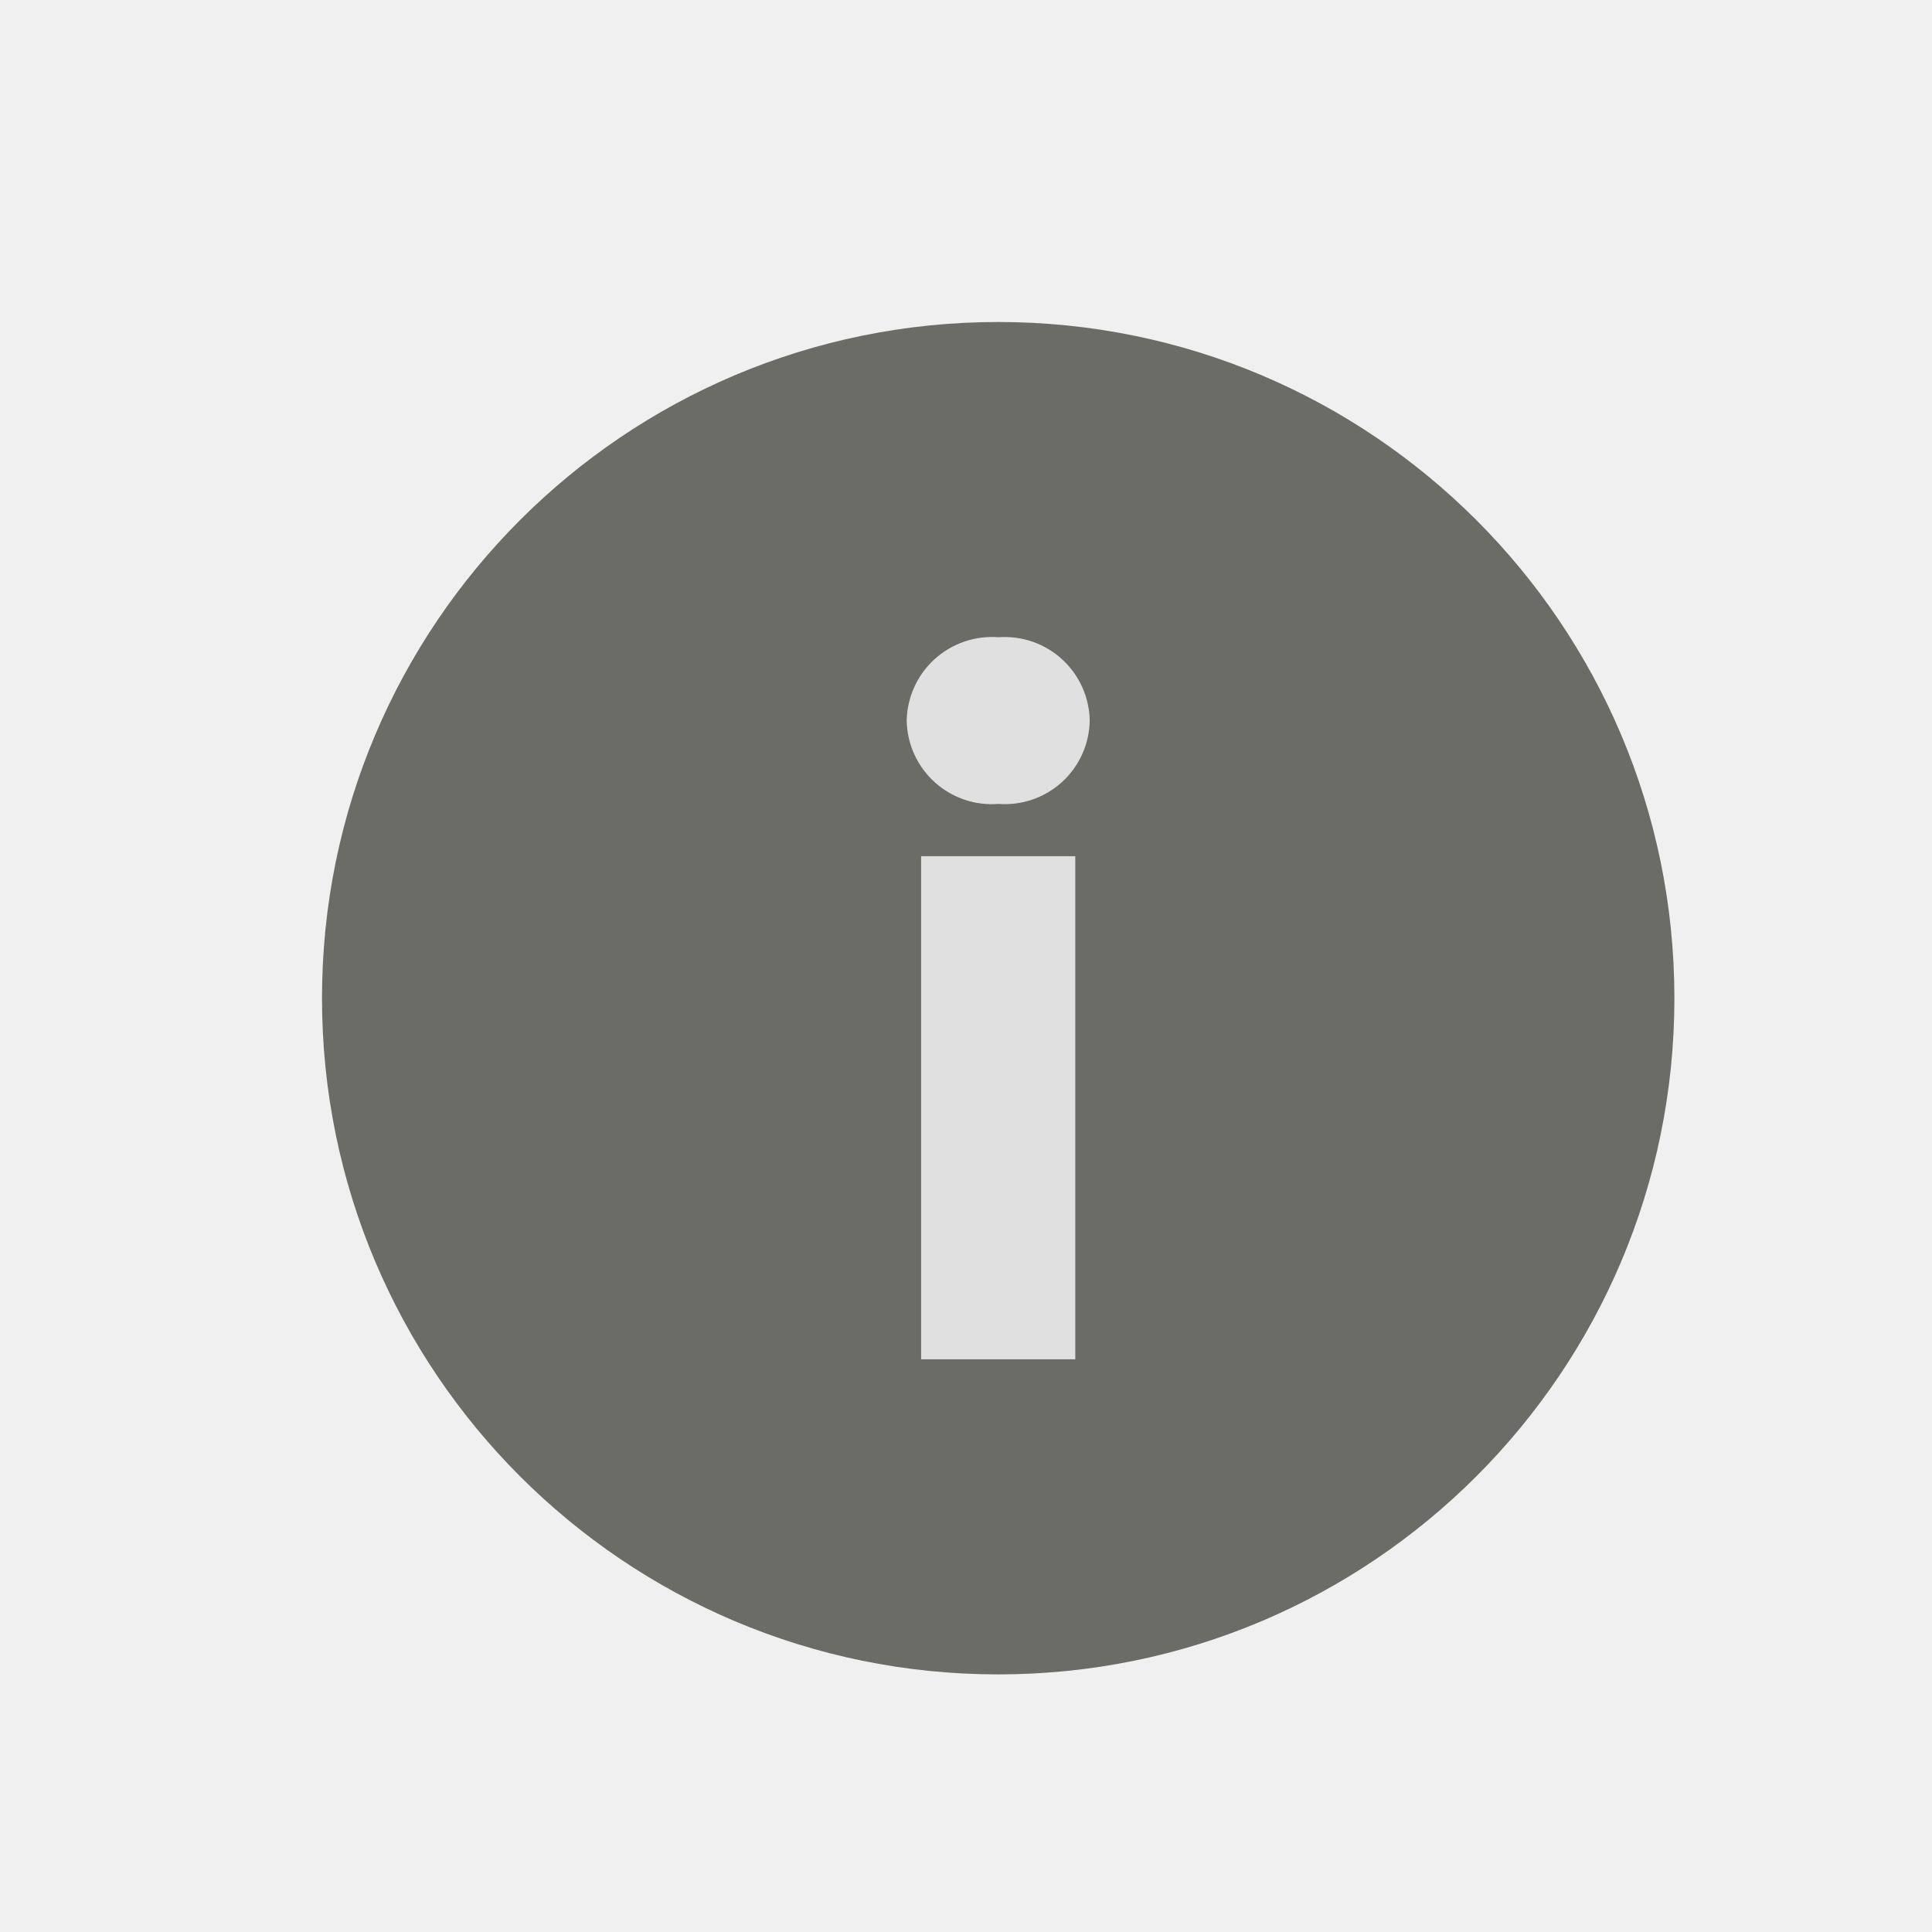
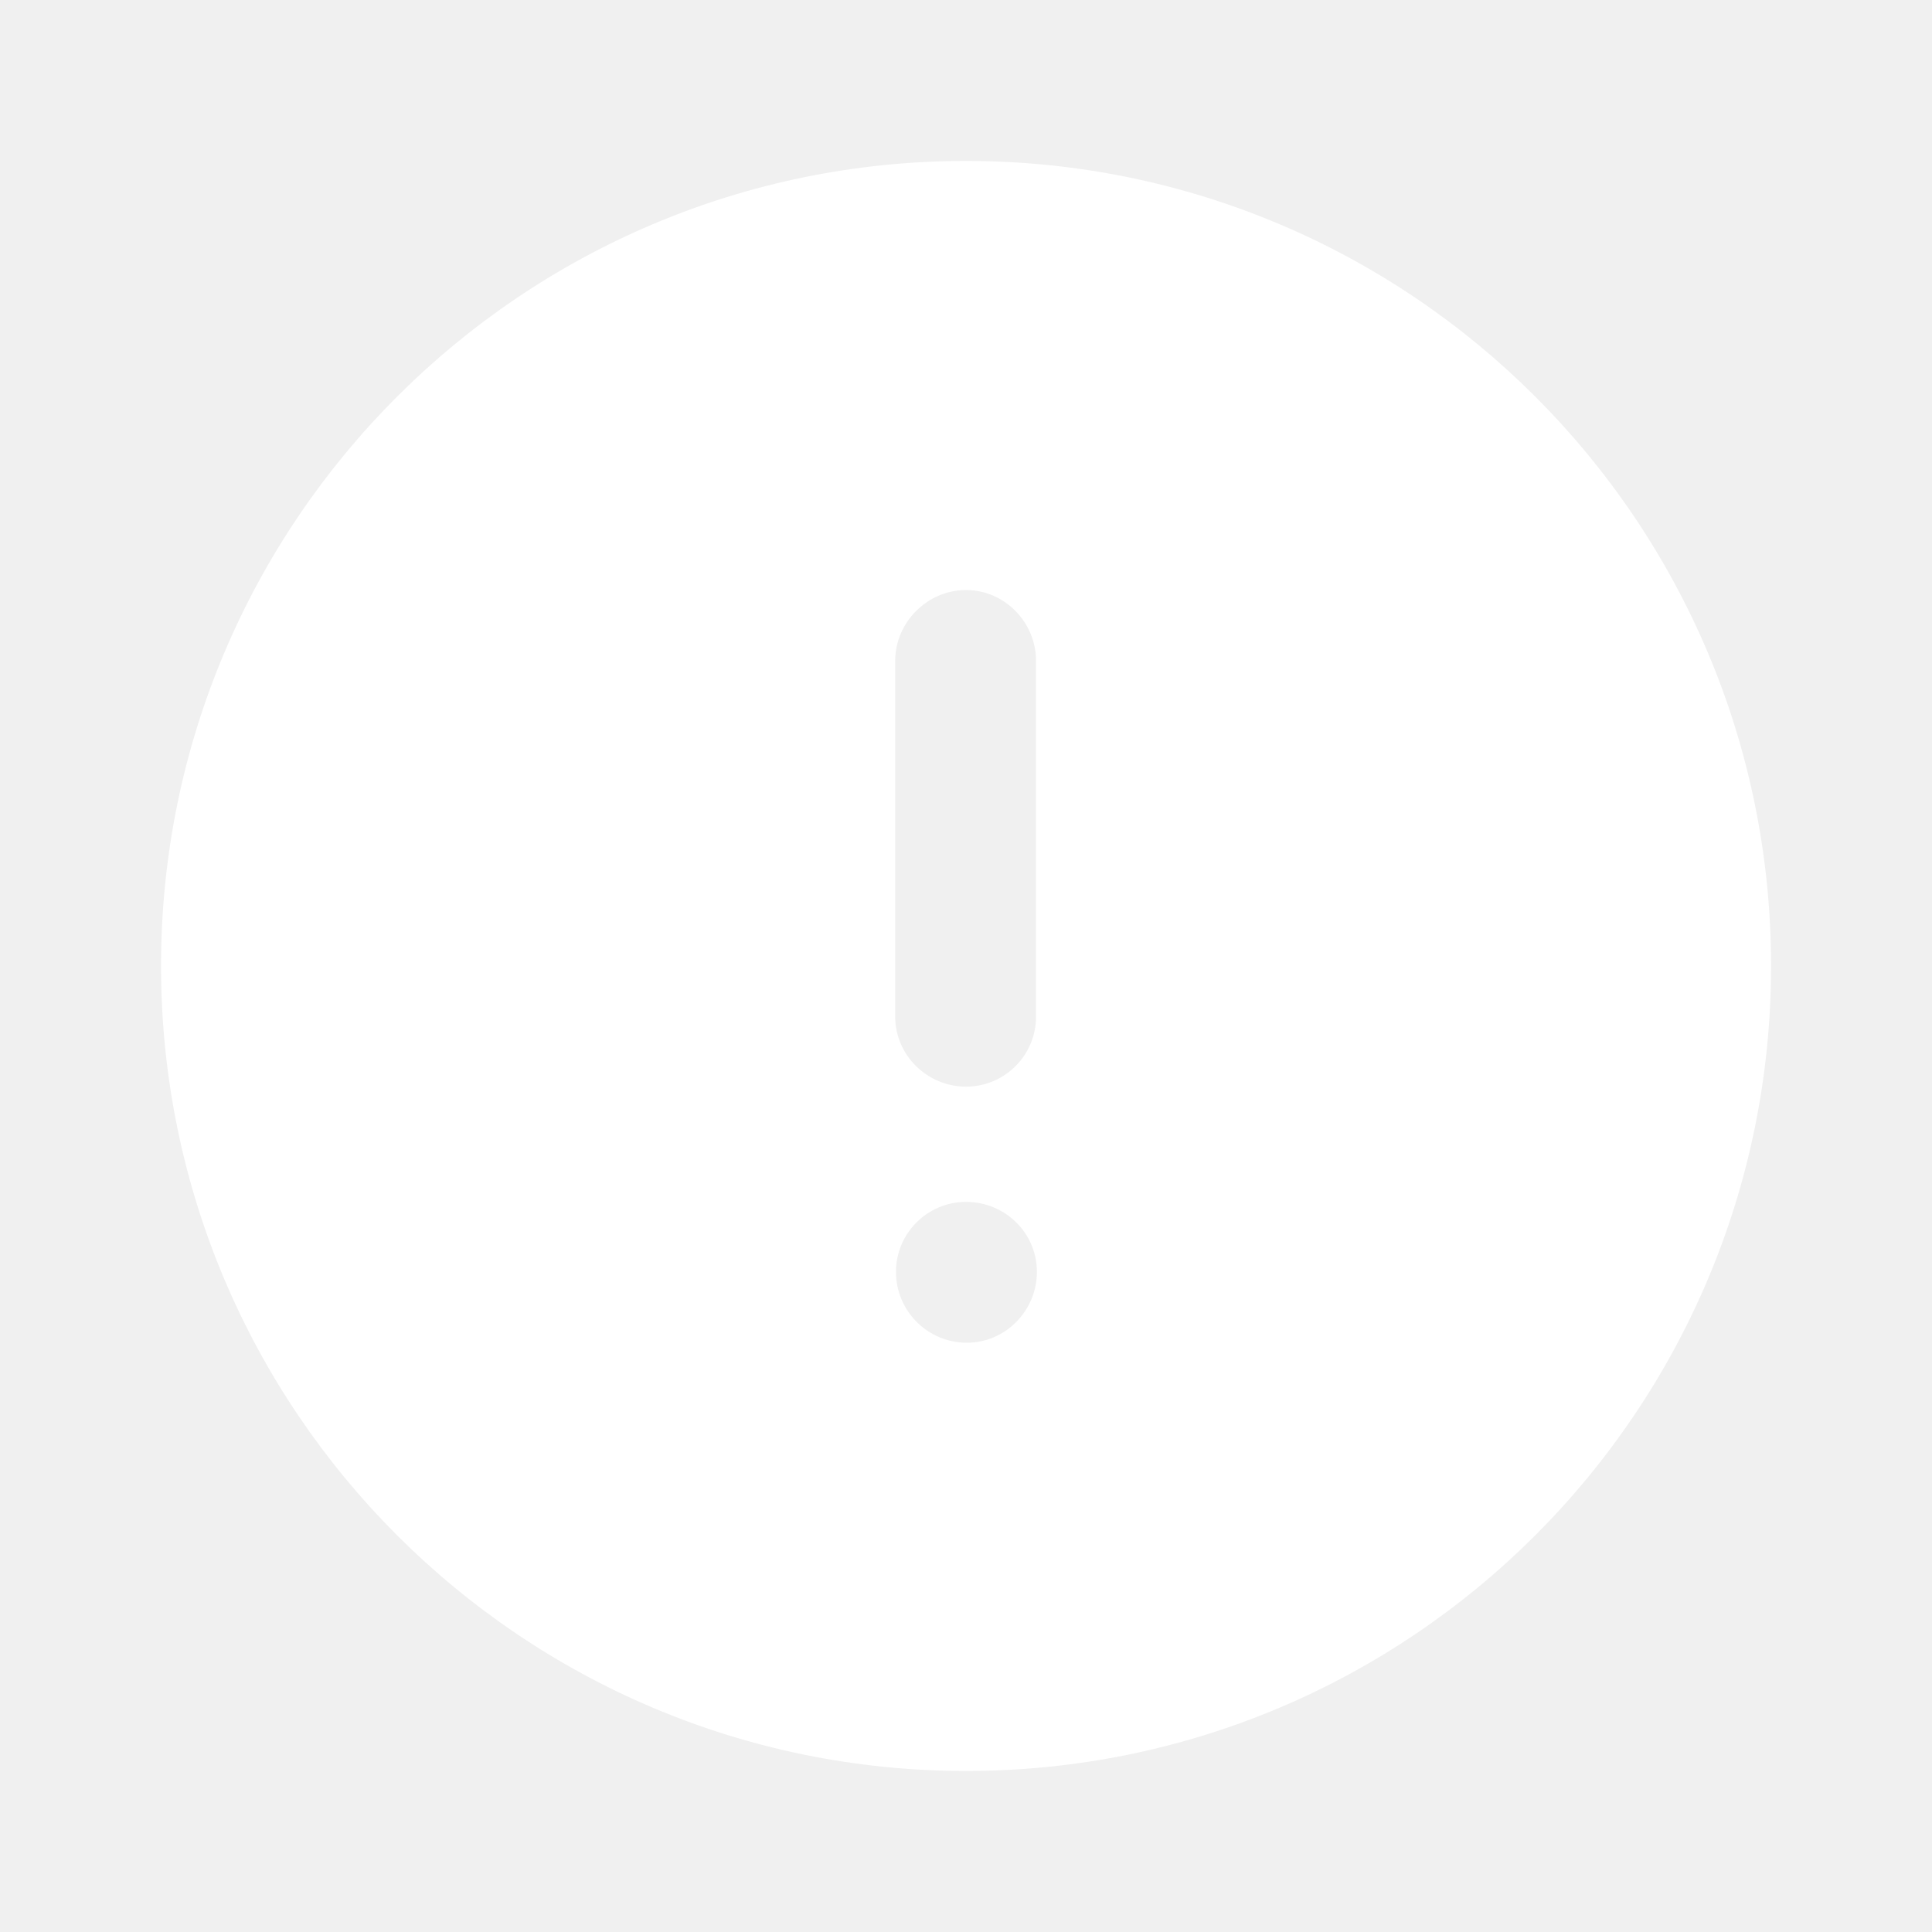
- <svg xmlns="http://www.w3.org/2000/svg" id="icon_info" width="30" height="30" viewBox="0 0 30 30">
-   <g id="Group_46939" data-name="Group 46939" transform="translate(-27 -513)">
-     <circle id="Ellipse_2104" data-name="Ellipse 2104" cx="10.5" cy="10.5" r="10.5" transform="translate(32 518)" fill="#6c6c67" />
-     <path id="Path_119274" data-name="Path 119274" d="M.868,0H3.262V-7.812H.868Zm1.2-8.624A1.318,1.318,0,0,0,3.486-9.912a1.32,1.32,0,0,0-1.414-1.3,1.325,1.325,0,0,0-1.428,1.3A1.322,1.322,0,0,0,2.072-8.624Z" transform="translate(40.435 534.107)" fill="#e0e0e0" />
-   </g>
-   <rect id="icon_trim" data-name="icon trim" width="30" height="30" fill="none" />
+ <svg xmlns="http://www.w3.org/2000/svg" width="20" height="20" viewBox="0 0 20 20" fill="none">
+   <path fill-rule="evenodd" clip-rule="evenodd" d="M1.667 9.999C1.667 5.4 5.4 1.666 10 1.666C14.609 1.666 18.334 5.4 18.334 9.999C18.334 14.6 14.609 18.333 10 18.333C5.4 18.333 1.667 14.6 1.667 9.999ZM9.267 6.841C9.267 6.442 9.6 6.108 10 6.108C10.4 6.108 10.725 6.442 10.725 6.841V10.524C10.725 10.925 10.4 11.249 10 11.249C9.6 11.249 9.267 10.925 9.267 10.524V6.841ZM10.009 13.9C9.6 13.9 9.275 13.567 9.275 13.167C9.275 12.767 9.6 12.442 10 12.442C10.409 12.442 10.734 12.767 10.734 13.167C10.734 13.567 10.409 13.9 10.009 13.9Z" fill="white" />
</svg>
